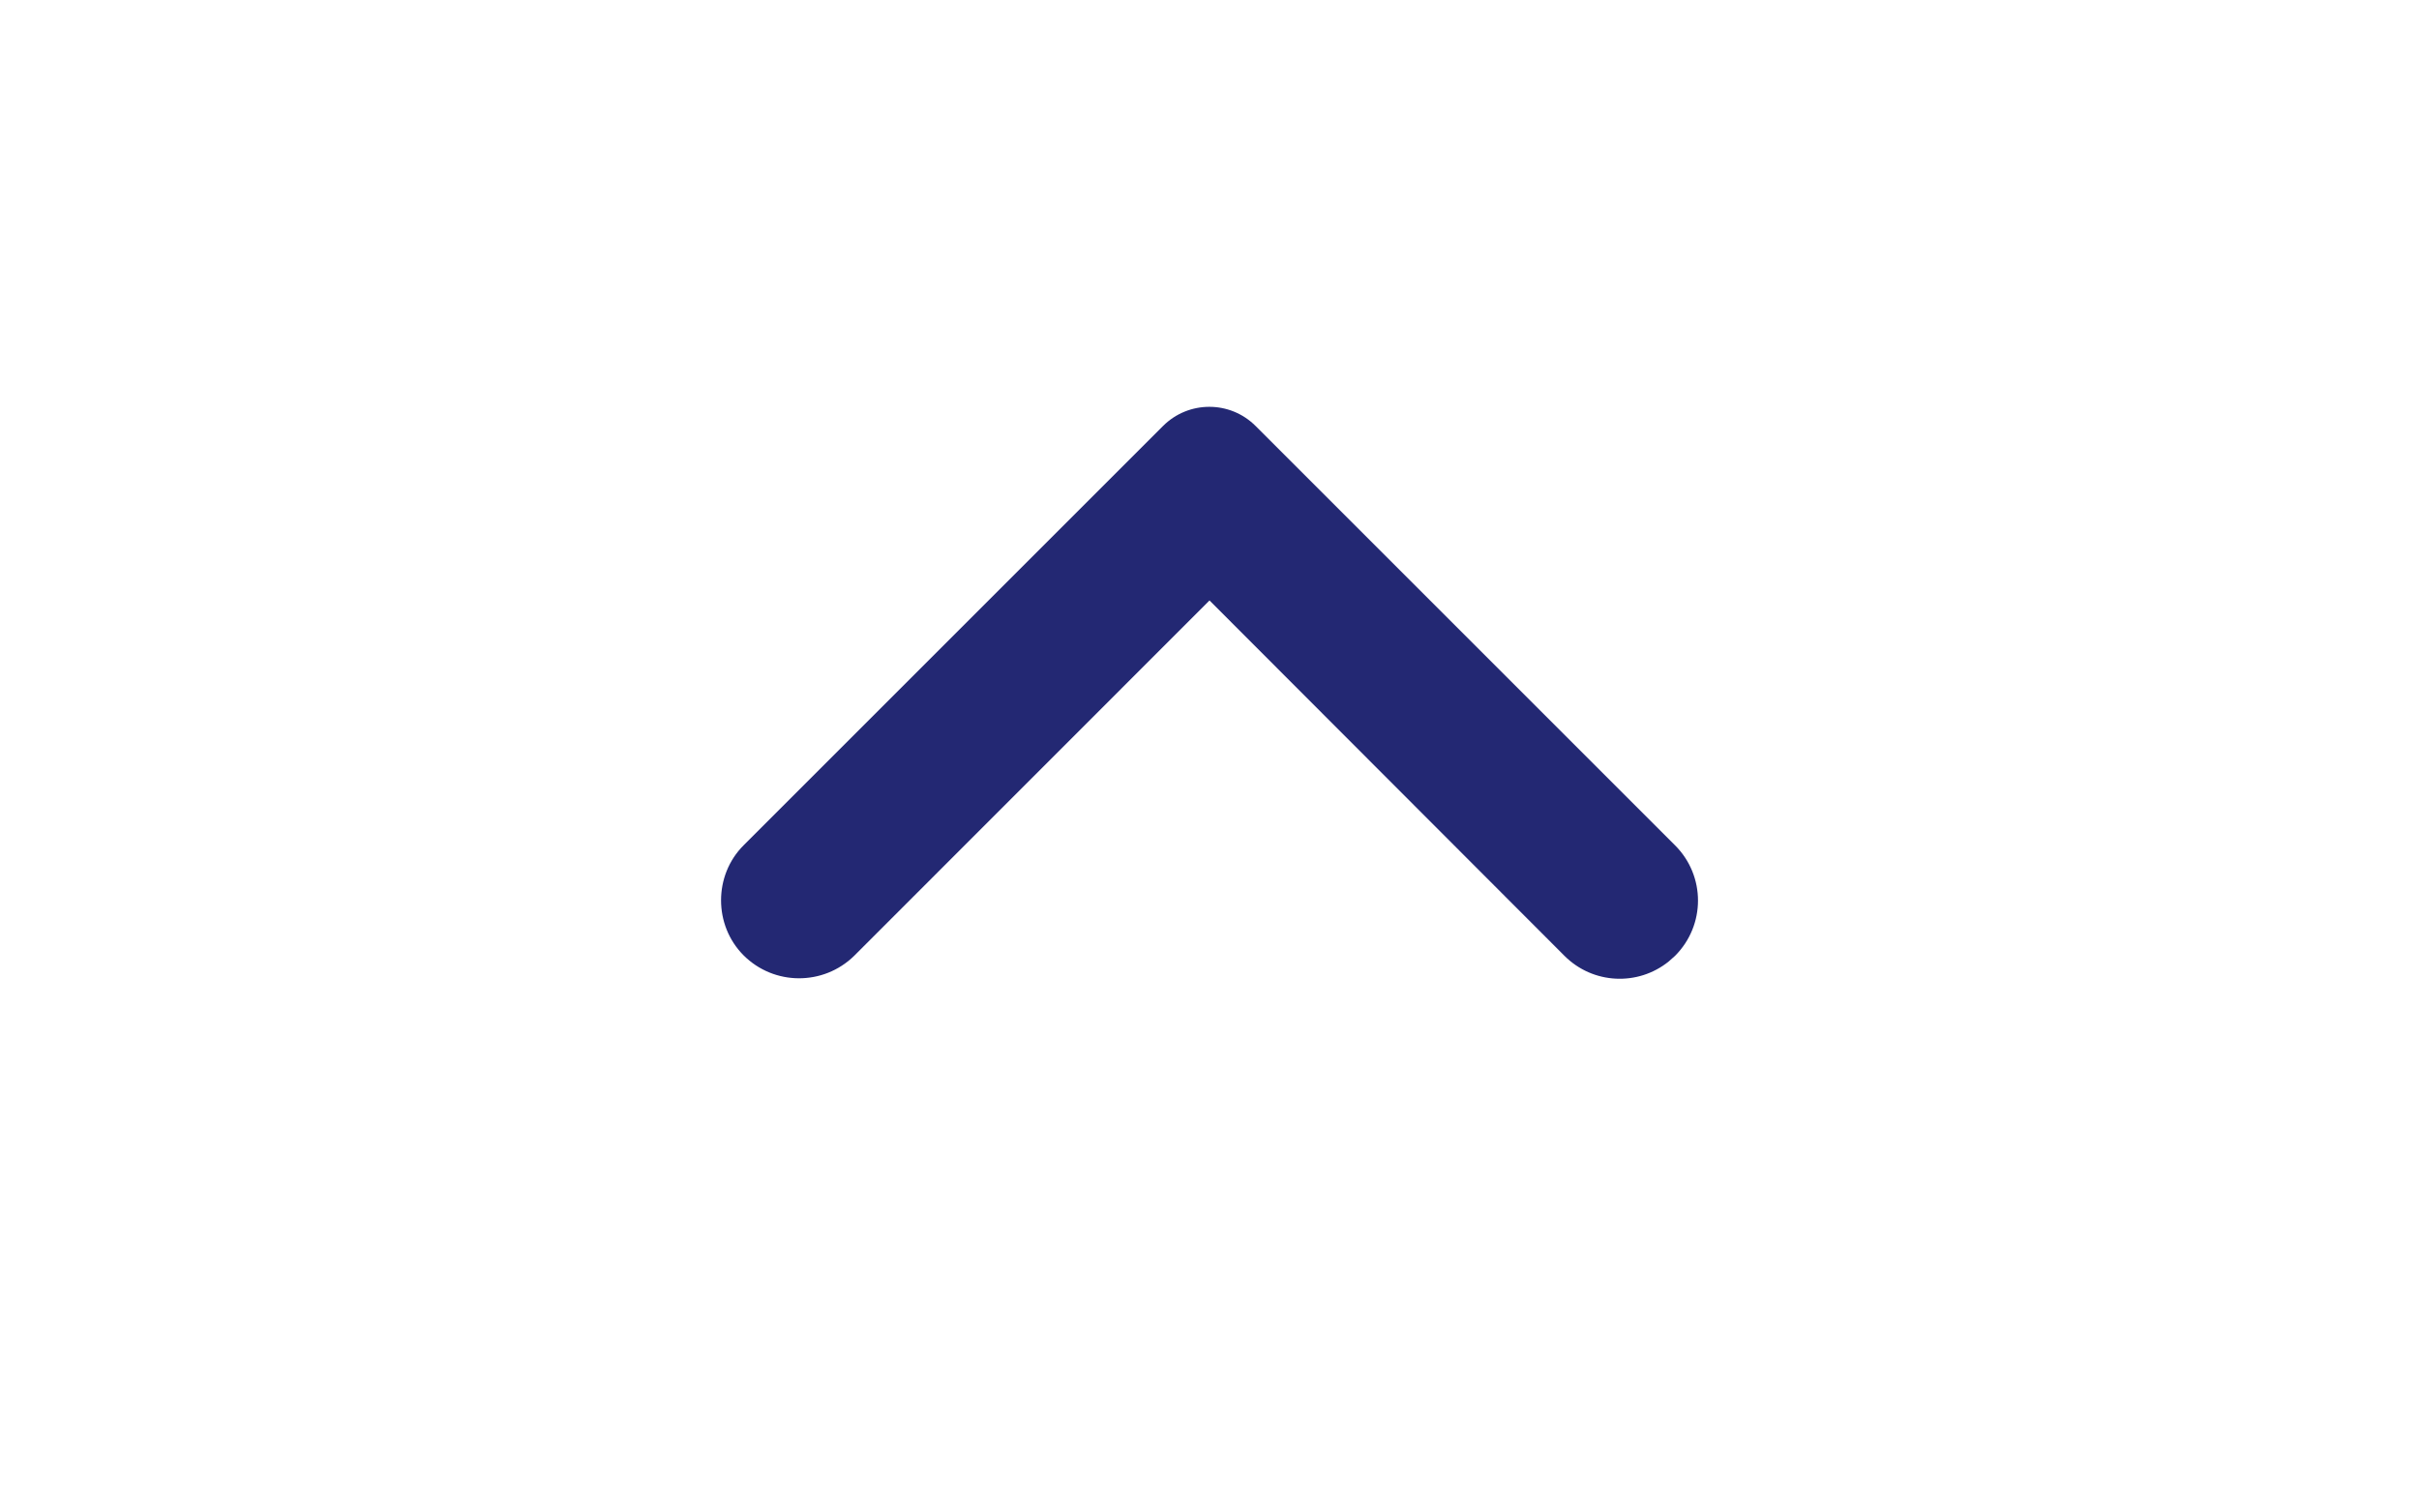
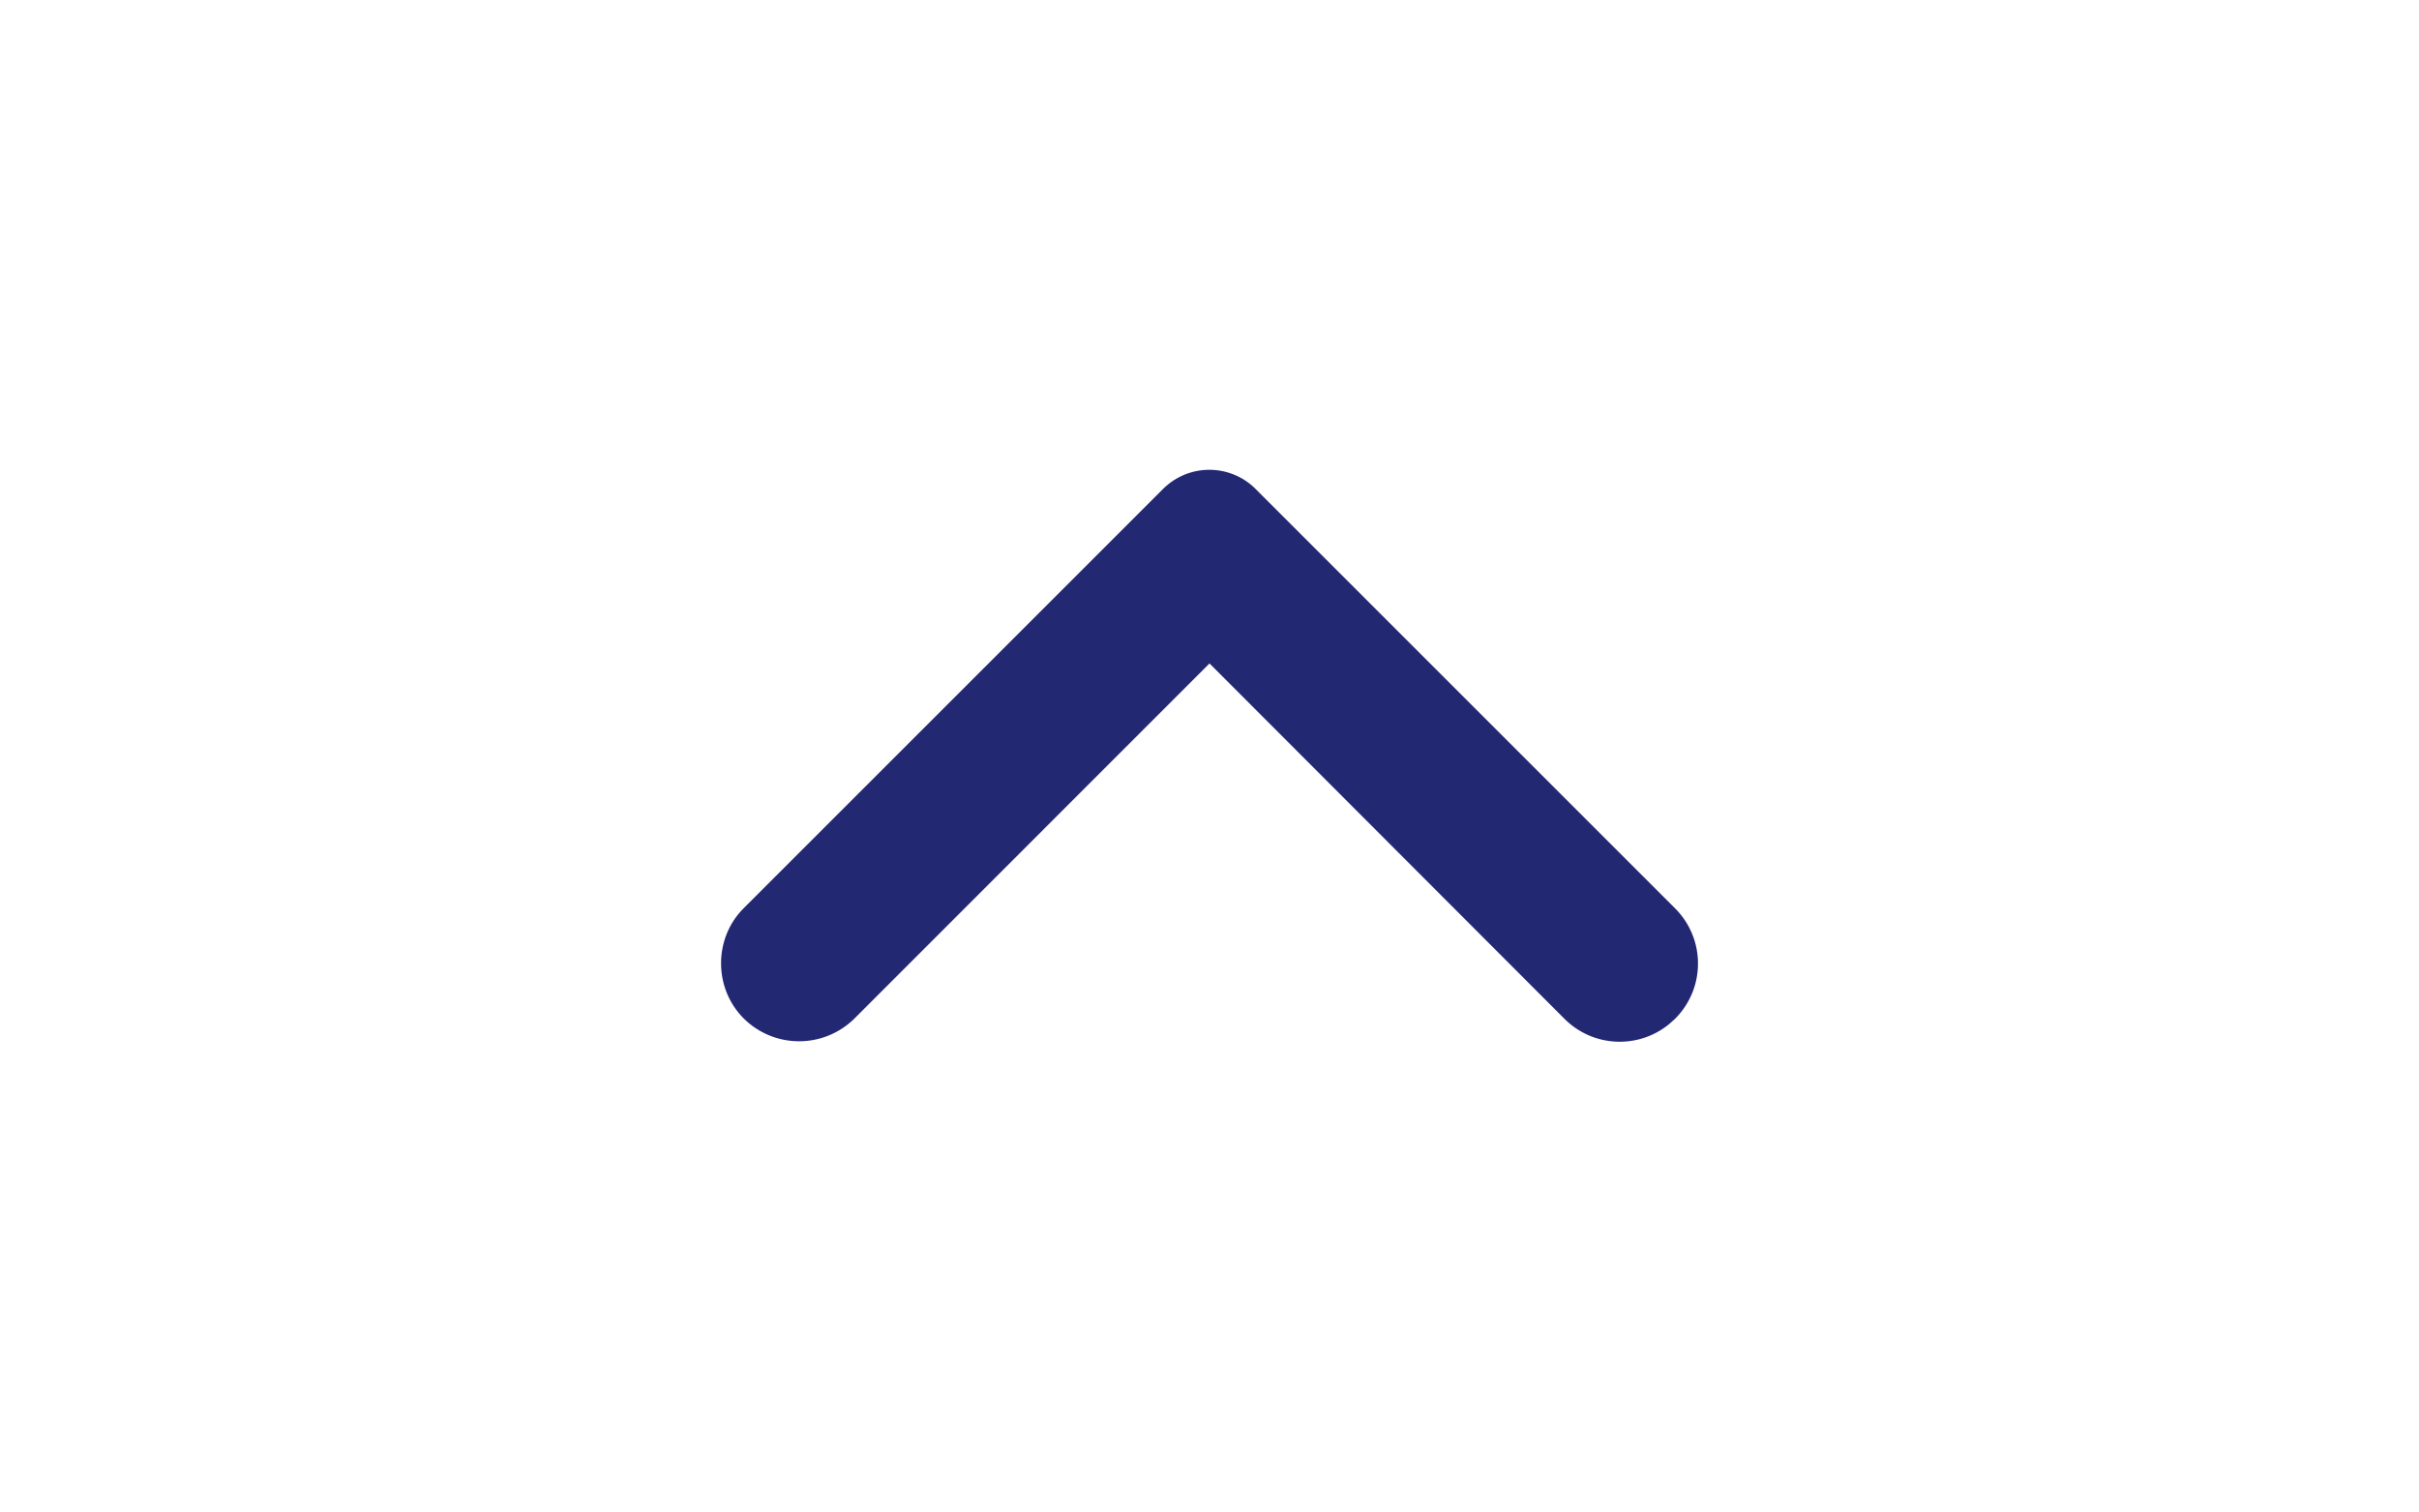
- <svg xmlns="http://www.w3.org/2000/svg" width="16" height="10" viewBox="-4 -6 24 24" fill="none">
+ <svg xmlns="http://www.w3.org/2000/svg" width="16" height="10" viewBox="-4 -7 24 24" fill="none">
  <path d="M0.604 7.422L7.262 0.764C7.669 0.358 8.326 0.358 8.732 0.764L15.39 7.422C15.876 7.907 15.876 8.691 15.39 9.177L15.289 9.267C14.801 9.66 14.088 9.63 13.635 9.177L8 3.534L2.359 9.177C1.87 9.655 1.088 9.652 0.604 9.169C0.127 8.691 0.127 7.899 0.604 7.422Z" fill="#232873" />
</svg>
